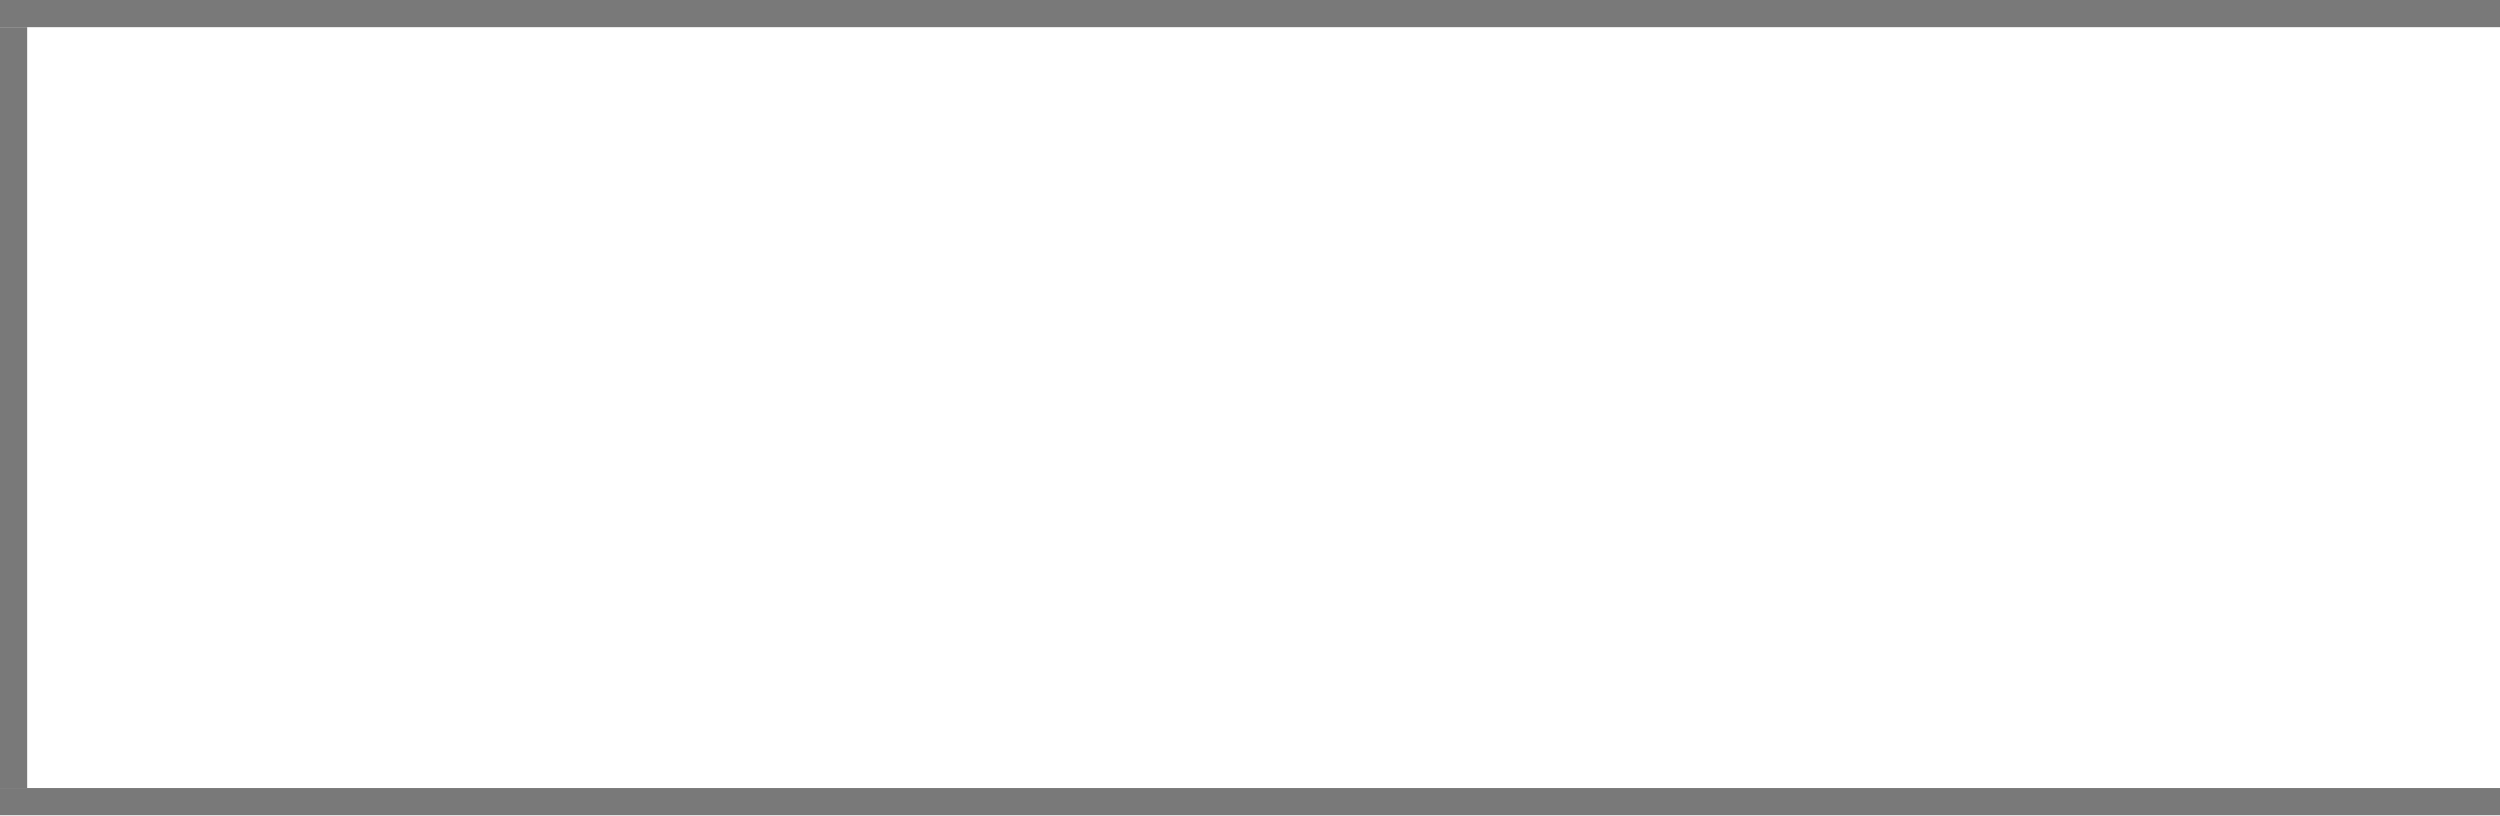
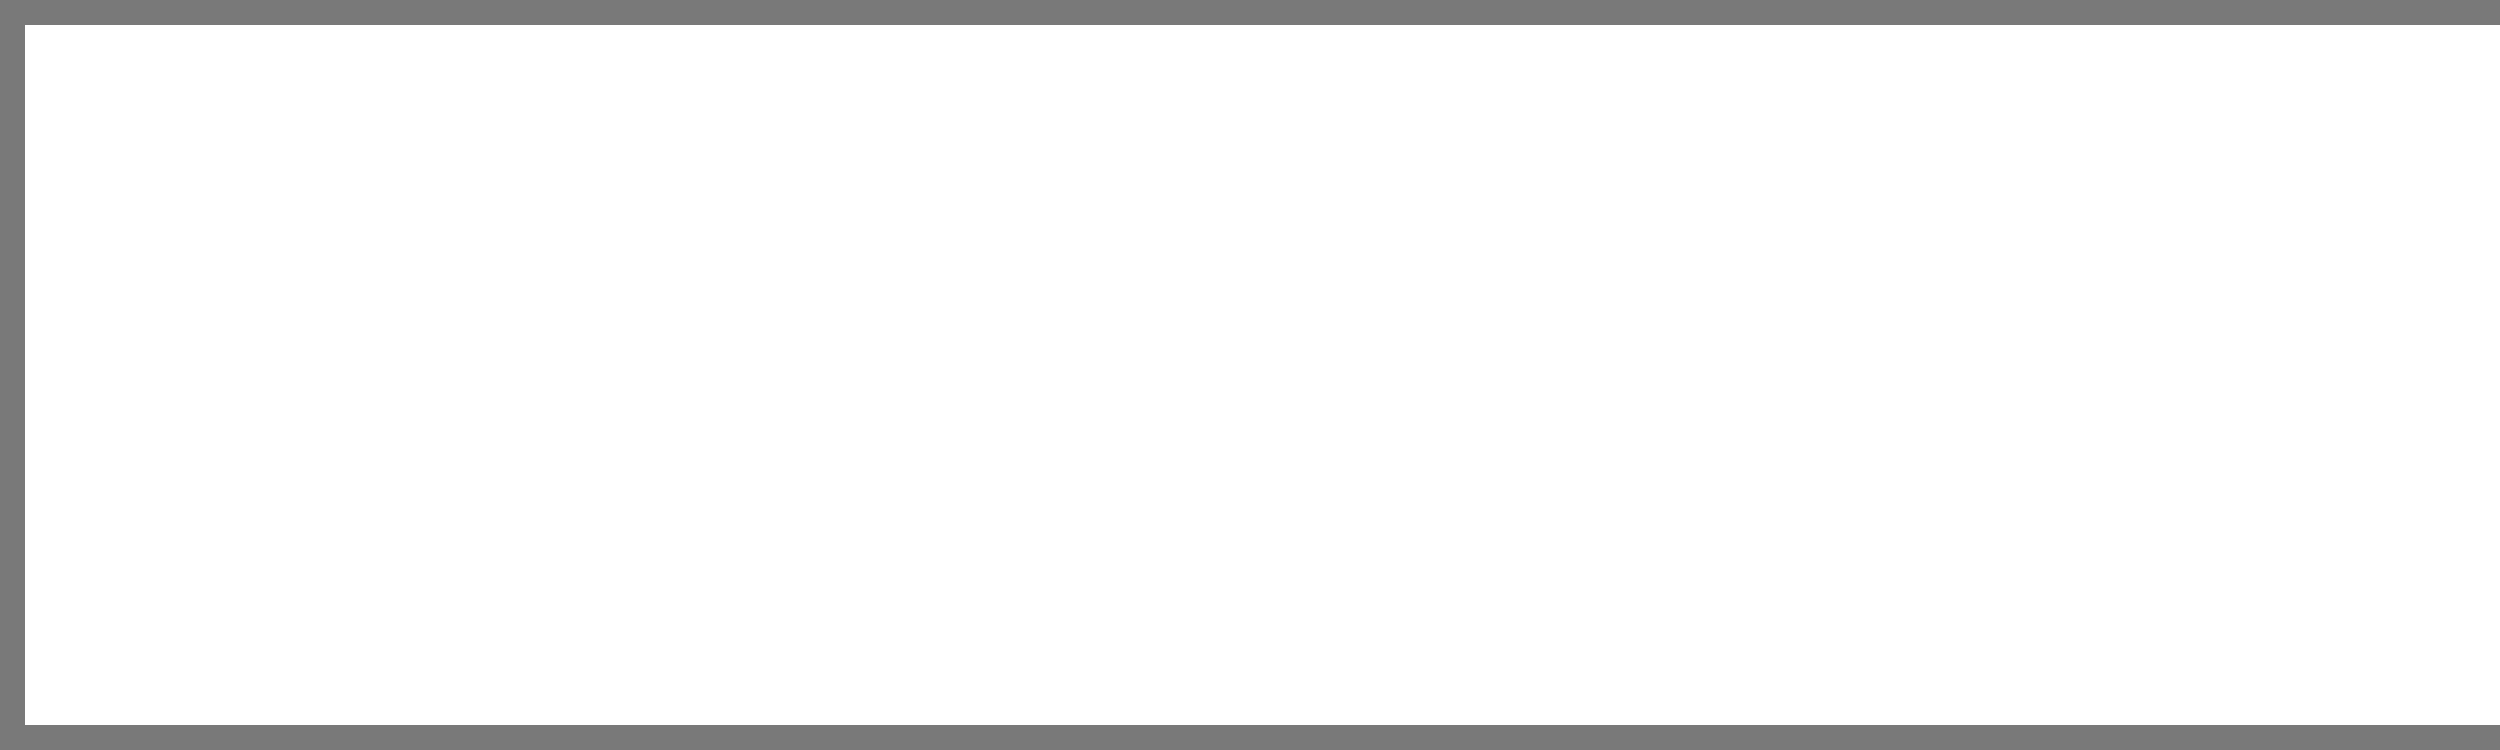
- <svg xmlns="http://www.w3.org/2000/svg" version="1.1" width="92px" height="30px" viewBox="403 95 92 30">
-   <path d="M 1 1  L 92 1  L 92 29  L 1 29  L 1 1  Z " fill-rule="nonzero" fill="rgba(255, 255, 255, 1)" stroke="none" transform="matrix(1 0 0 1 403 95 )" class="fill" />
-   <path d="M 0.5 1  L 0.5 29  " stroke-width="1" stroke-dasharray="0" stroke="rgba(121, 121, 121, 1)" fill="none" transform="matrix(1 0 0 1 403 95 )" class="stroke" />
-   <path d="M 0 0.5  L 92 0.5  " stroke-width="1" stroke-dasharray="0" stroke="rgba(121, 121, 121, 1)" fill="none" transform="matrix(1 0 0 1 403 95 )" class="stroke" />
-   <path d="M 0 29.5  L 92 29.5  " stroke-width="1" stroke-dasharray="0" stroke="rgba(121, 121, 121, 1)" fill="none" transform="matrix(1 0 0 1 403 95 )" class="stroke" />
+ <svg xmlns="http://www.w3.org/2000/svg" version="1.1" width="100px" height="30px" viewBox="100 95 100 30">
+   <path d="M 1 1  L 100 1  L 100 29  L 1 29  L 1 1  Z " fill-rule="nonzero" fill="rgba(255, 255, 255, 1)" stroke="none" transform="matrix(1 0 0 1 100 95 )" class="fill" />
+   <path d="M 0.5 1  L 0.5 29  " stroke-width="1" stroke-dasharray="0" stroke="rgba(121, 121, 121, 1)" fill="none" transform="matrix(1 0 0 1 100 95 )" class="stroke" />
+   <path d="M 0 0.5  L 100 0.5  " stroke-width="1" stroke-dasharray="0" stroke="rgba(121, 121, 121, 1)" fill="none" transform="matrix(1 0 0 1 100 95 )" class="stroke" />
+   <path d="M 0 29.5  L 100 29.5  " stroke-width="1" stroke-dasharray="0" stroke="rgba(121, 121, 121, 1)" fill="none" transform="matrix(1 0 0 1 100 95 )" class="stroke" />
</svg>
